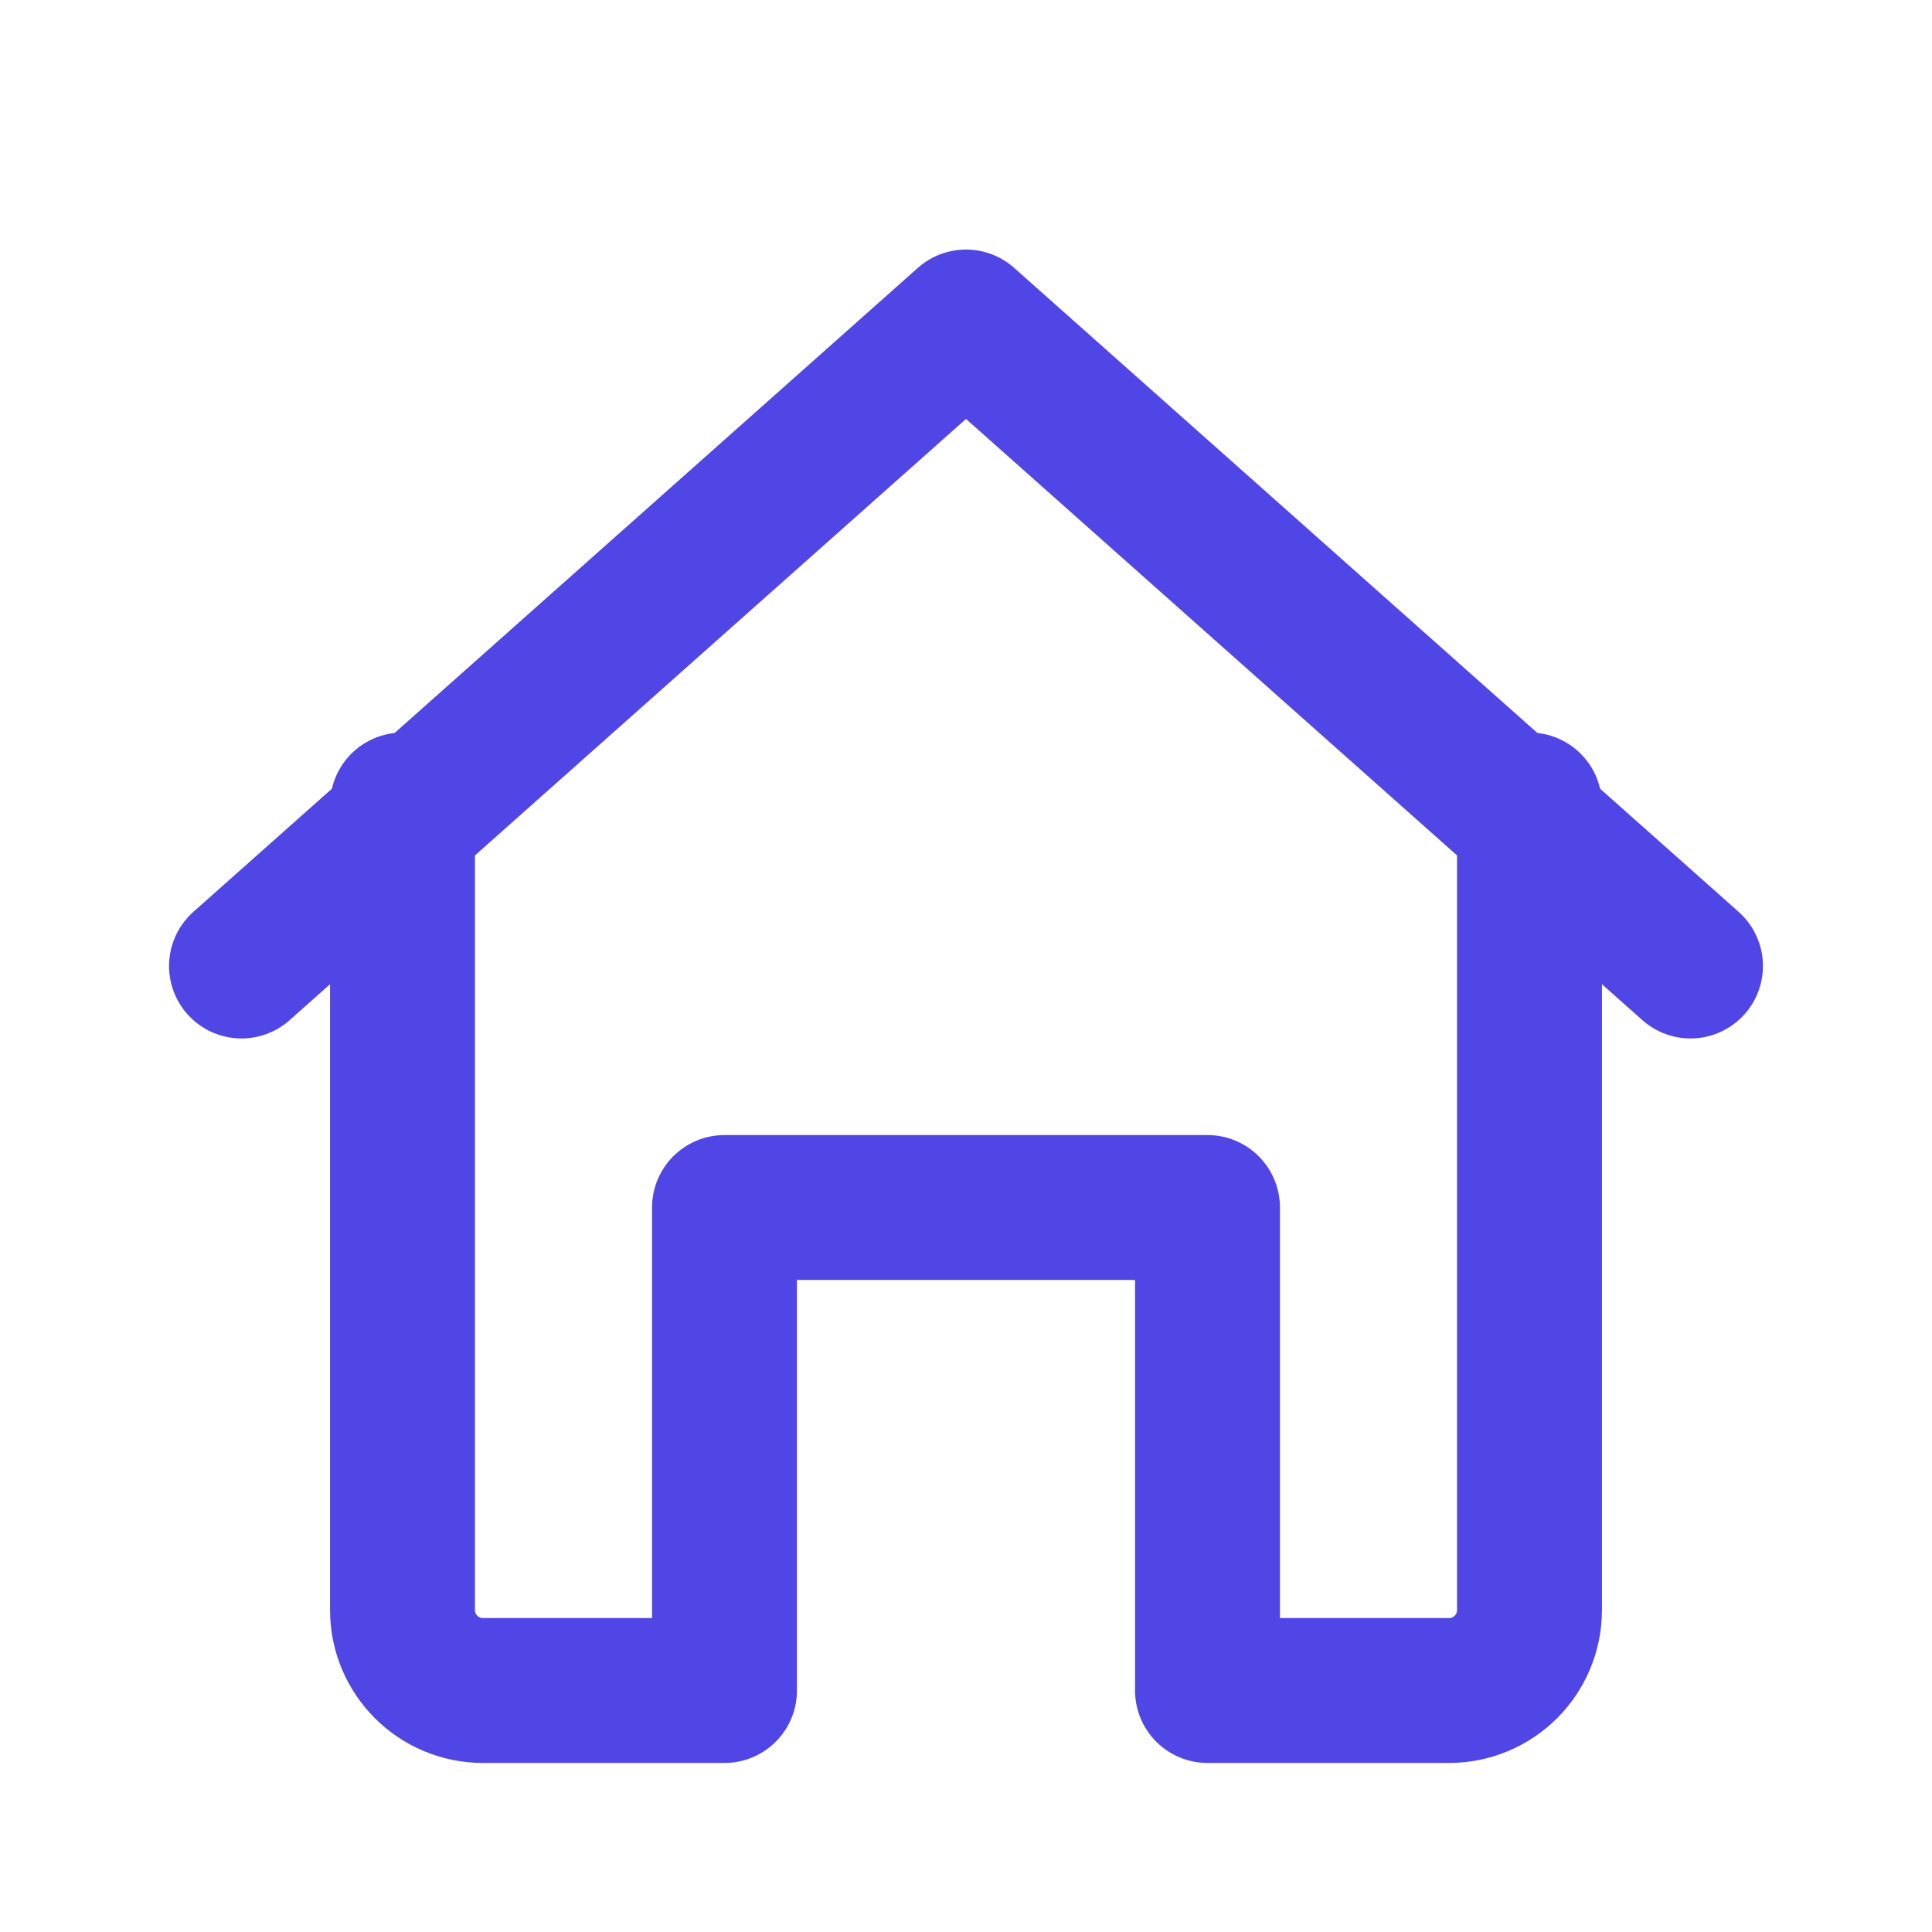
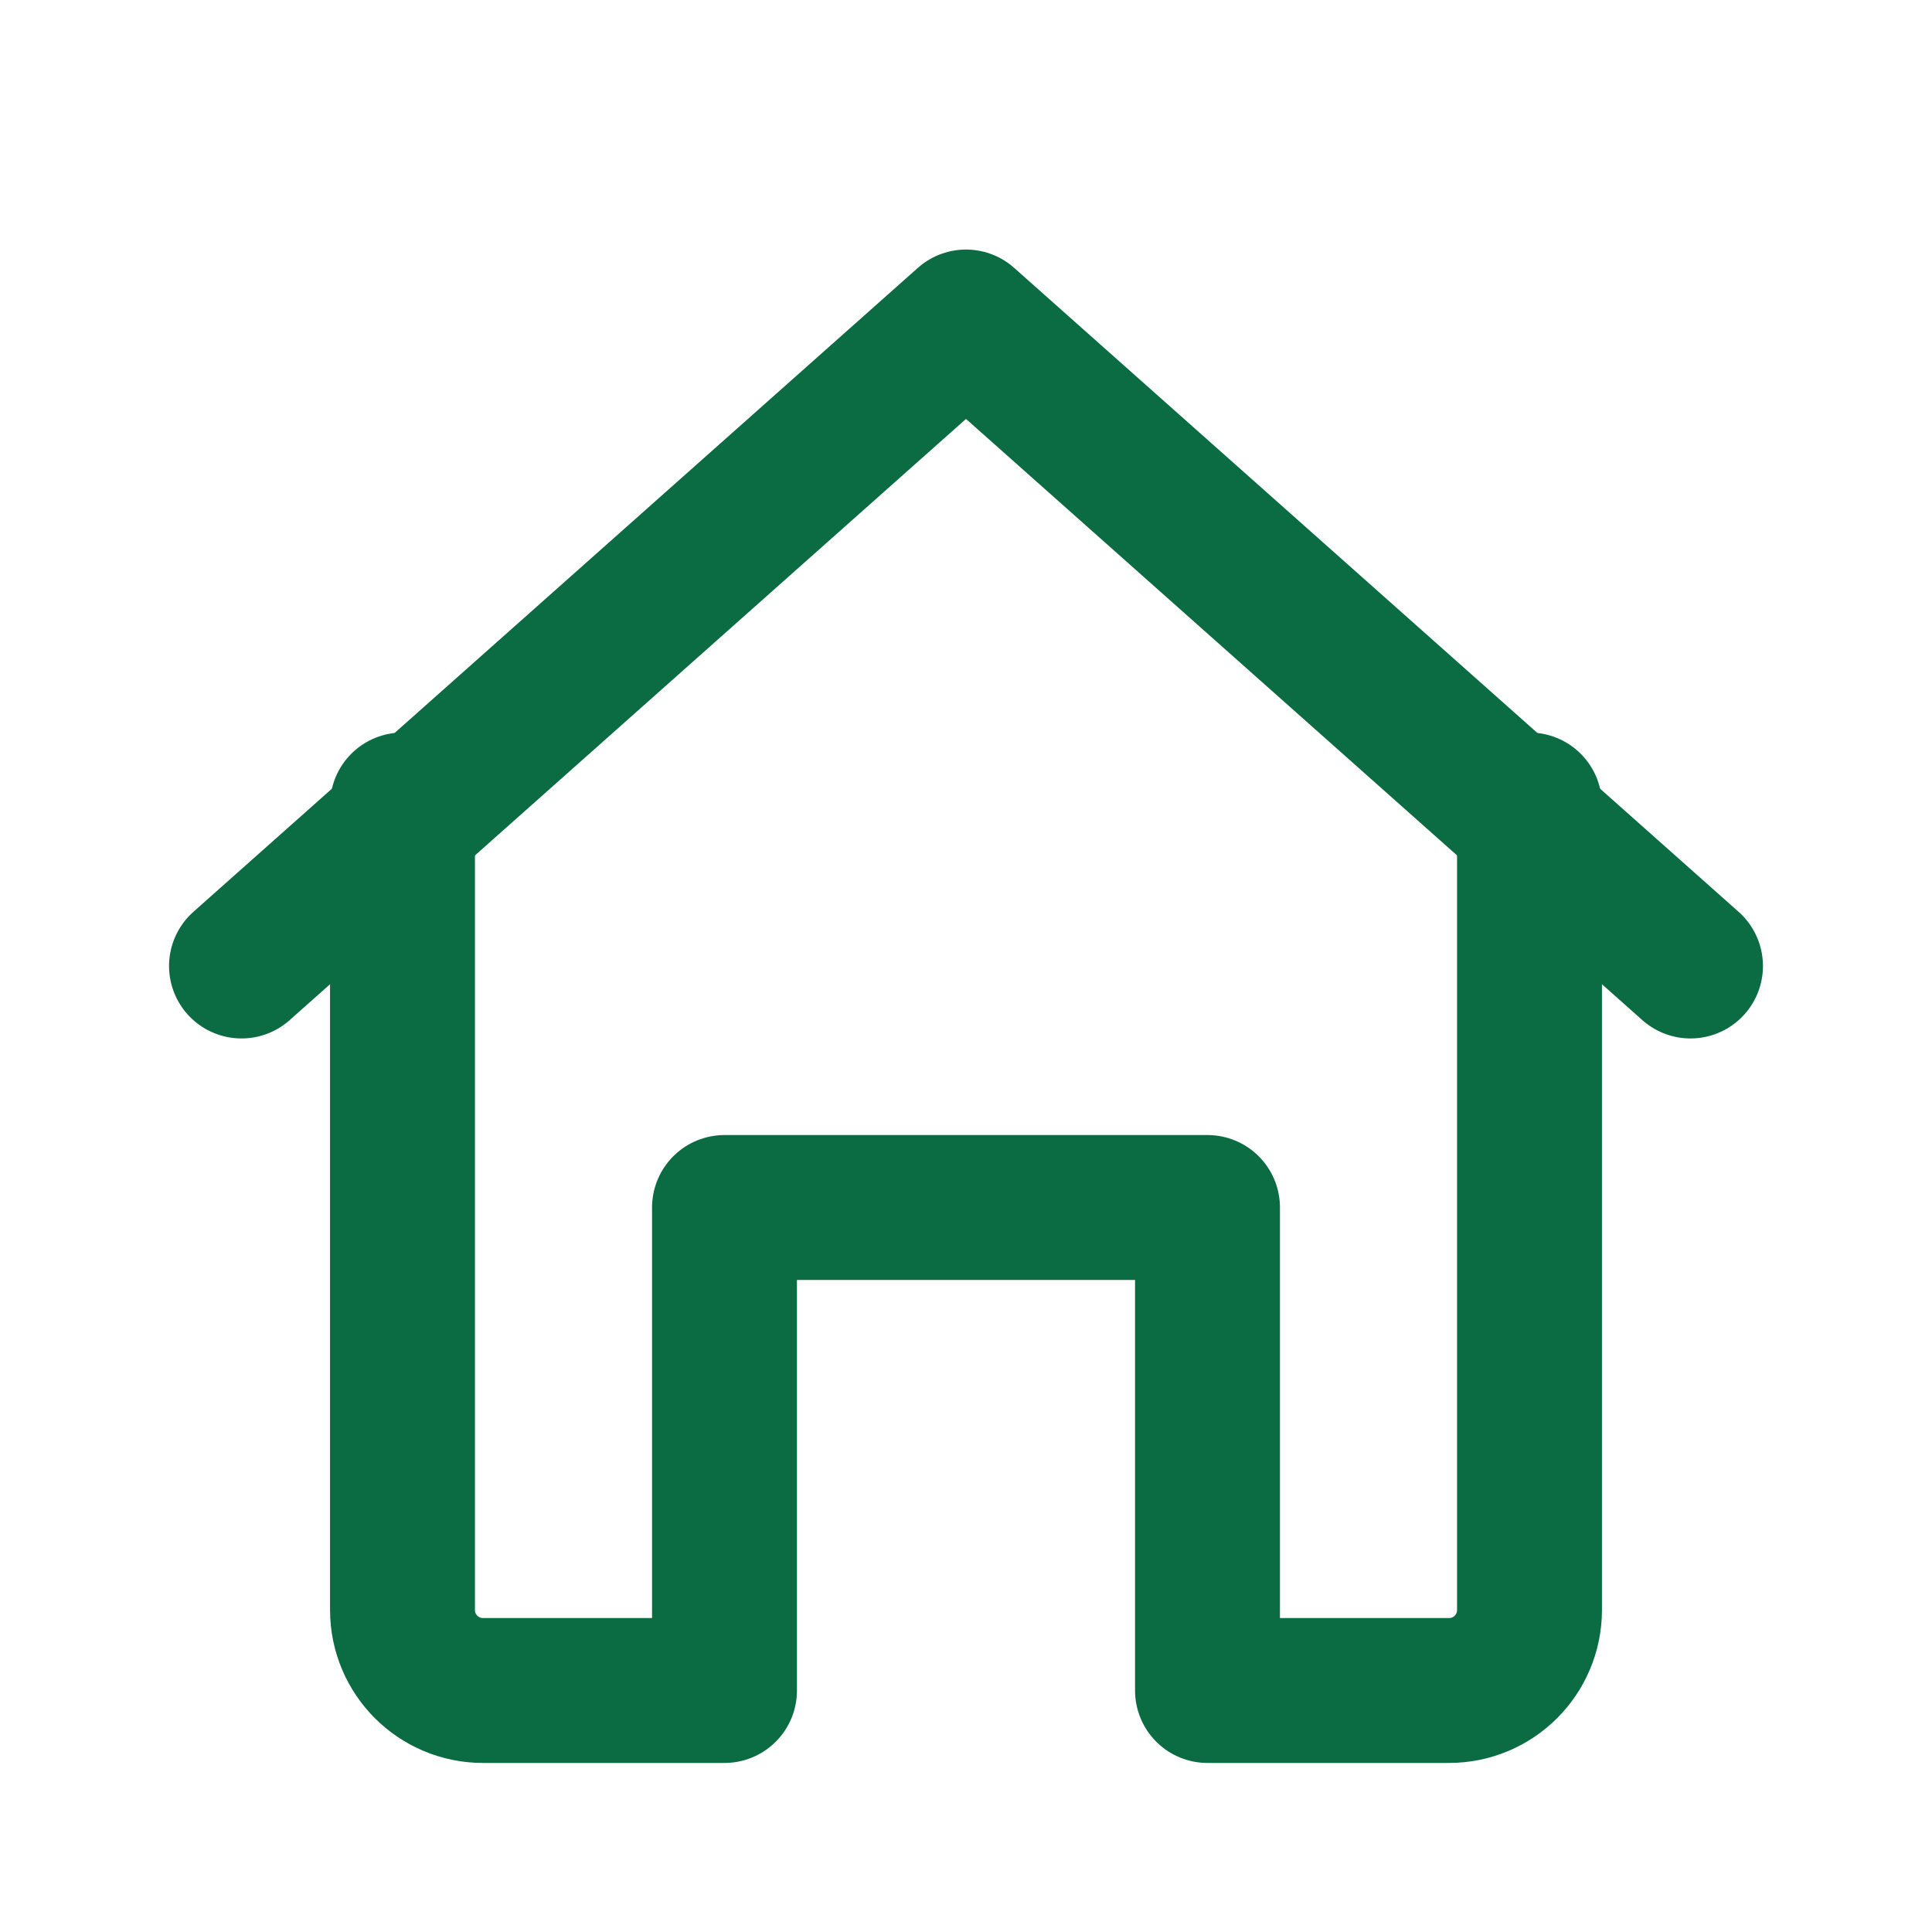
- <svg xmlns="http://www.w3.org/2000/svg" width="24" height="24" viewBox="0 0 24 24" fill="none" stroke="#4F46E5" stroke-width="1.8" stroke-linecap="round" stroke-linejoin="round">
+ <svg xmlns="http://www.w3.org/2000/svg" width="24" height="24" viewBox="0 0 24 24" fill="none" stroke="#0B6B43" stroke-width="1.8" stroke-linecap="round" stroke-linejoin="round">
  <path d="M3 12L12 4l9 8" />
  <path d="M5 10v10a1 1 0 001 1h3v-6h6v6h3a1 1 0 001-1V10" />
</svg>
